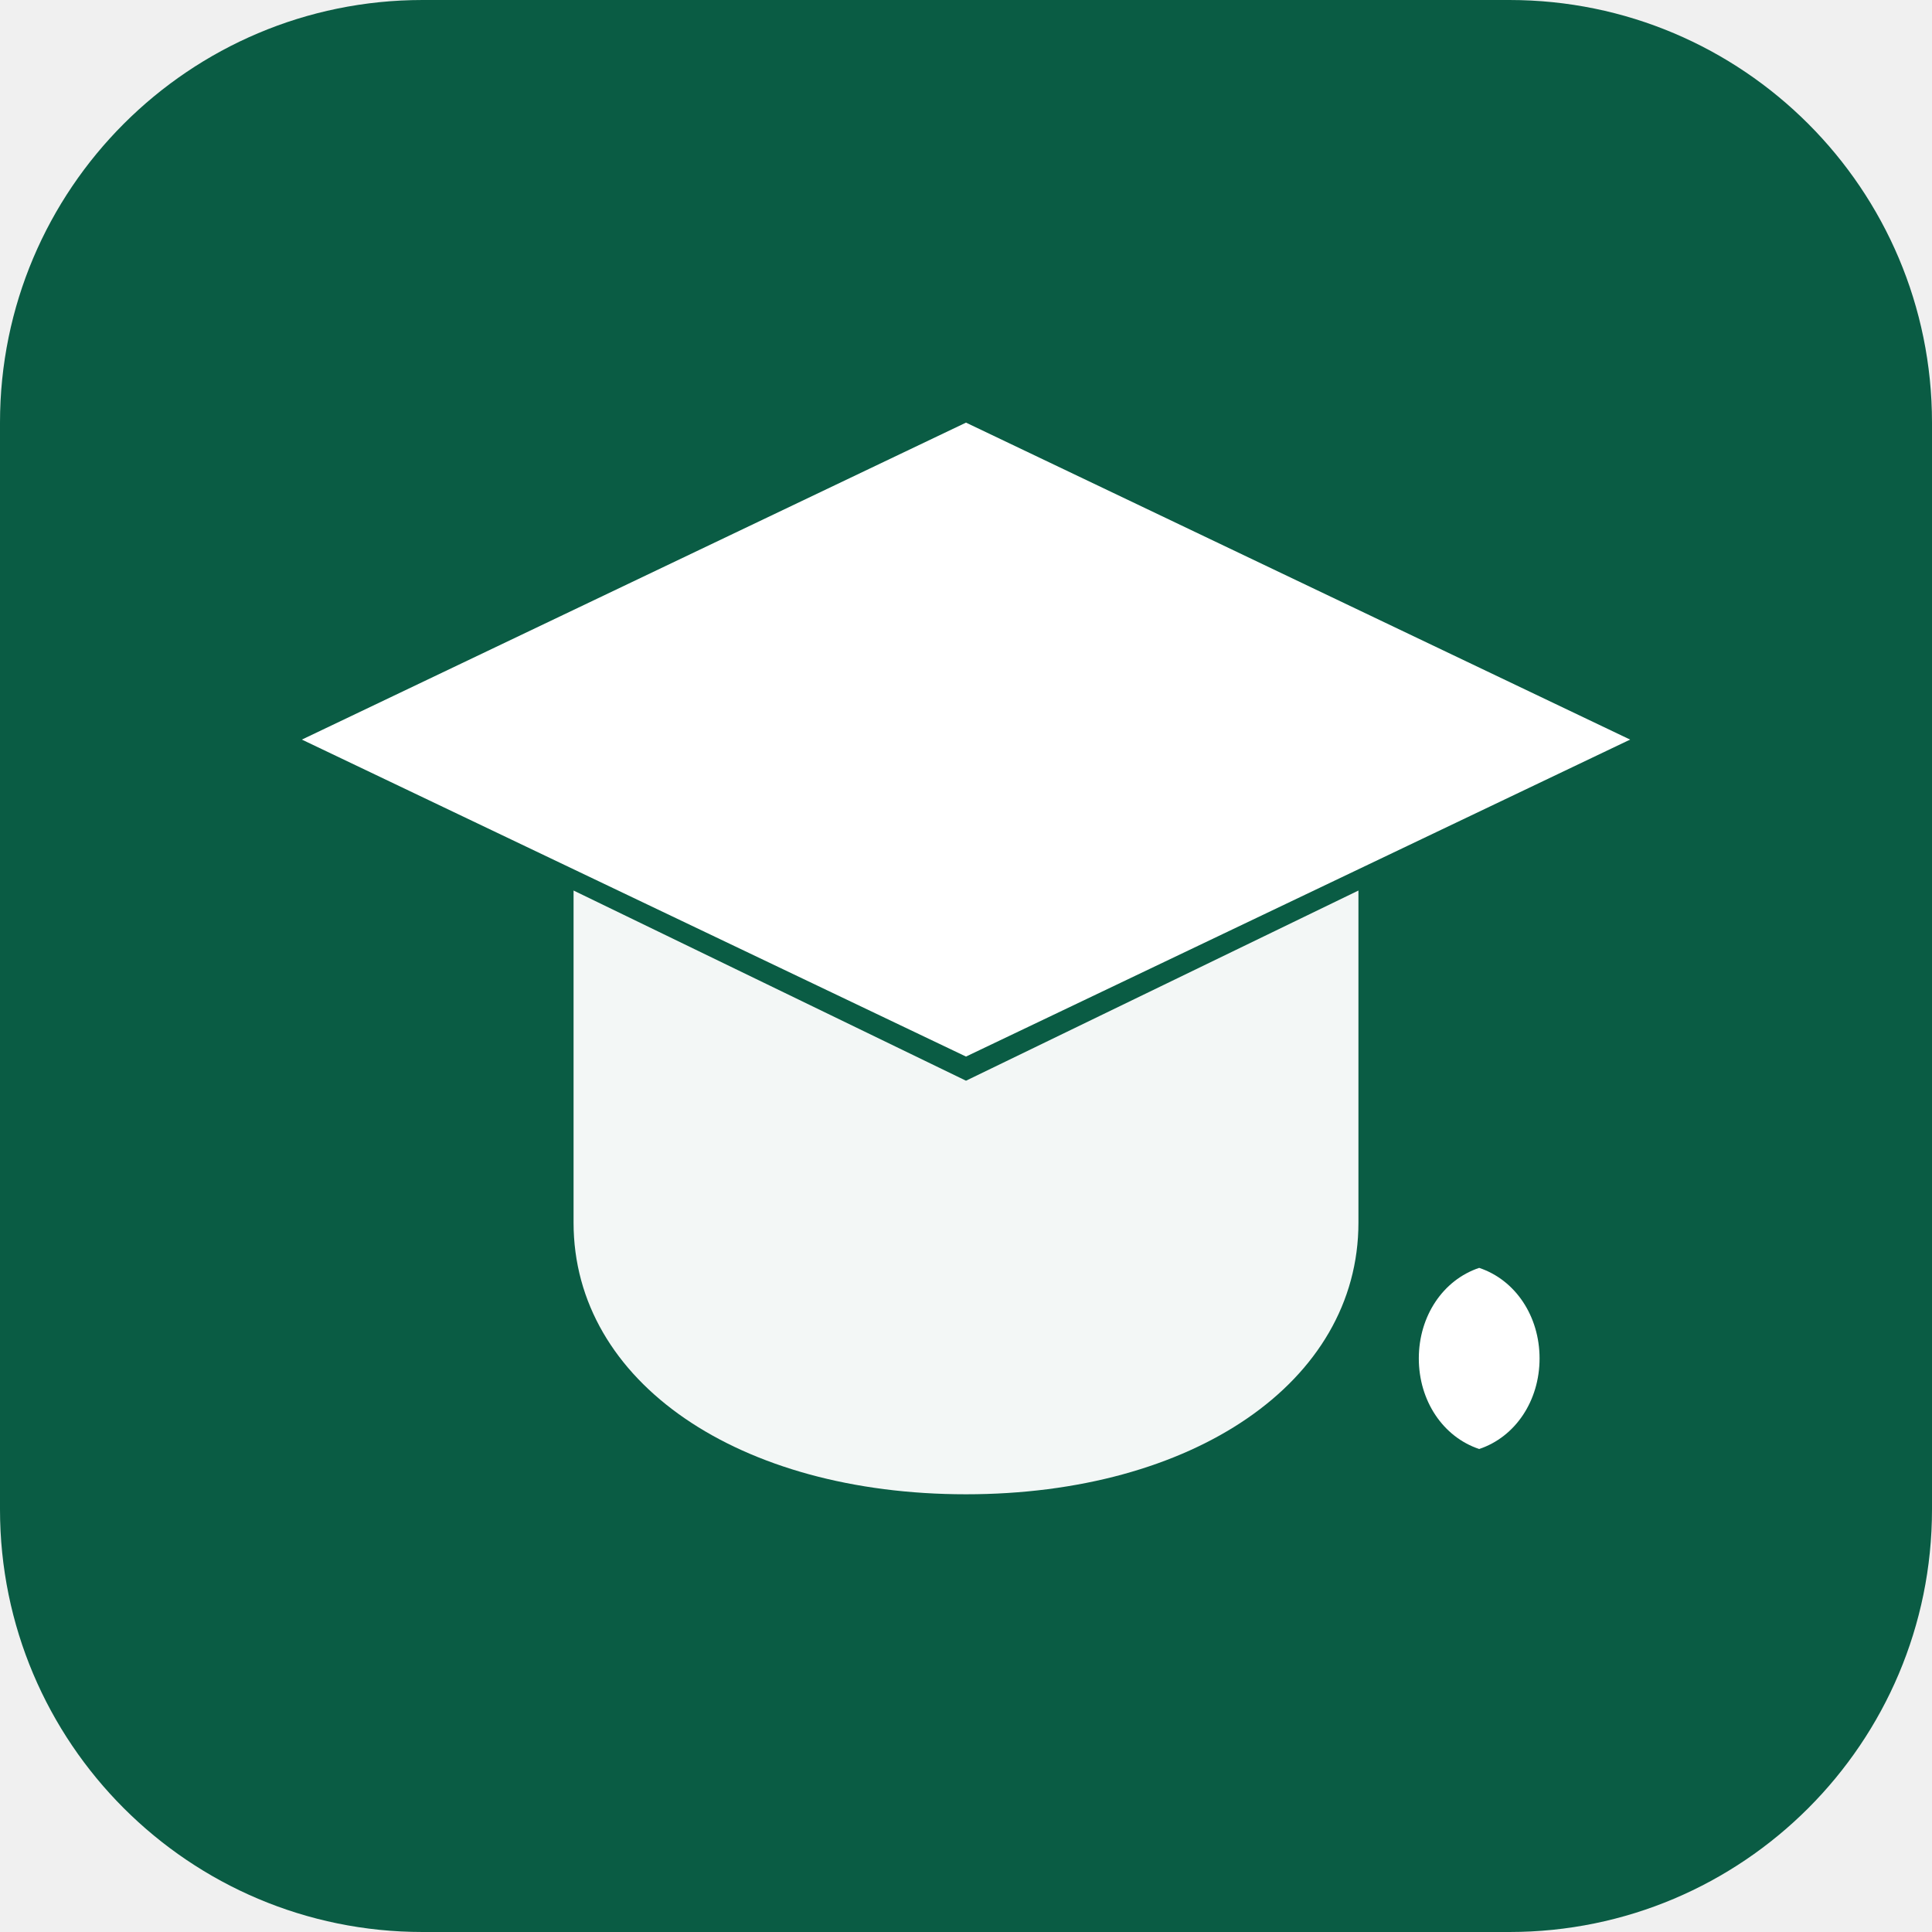
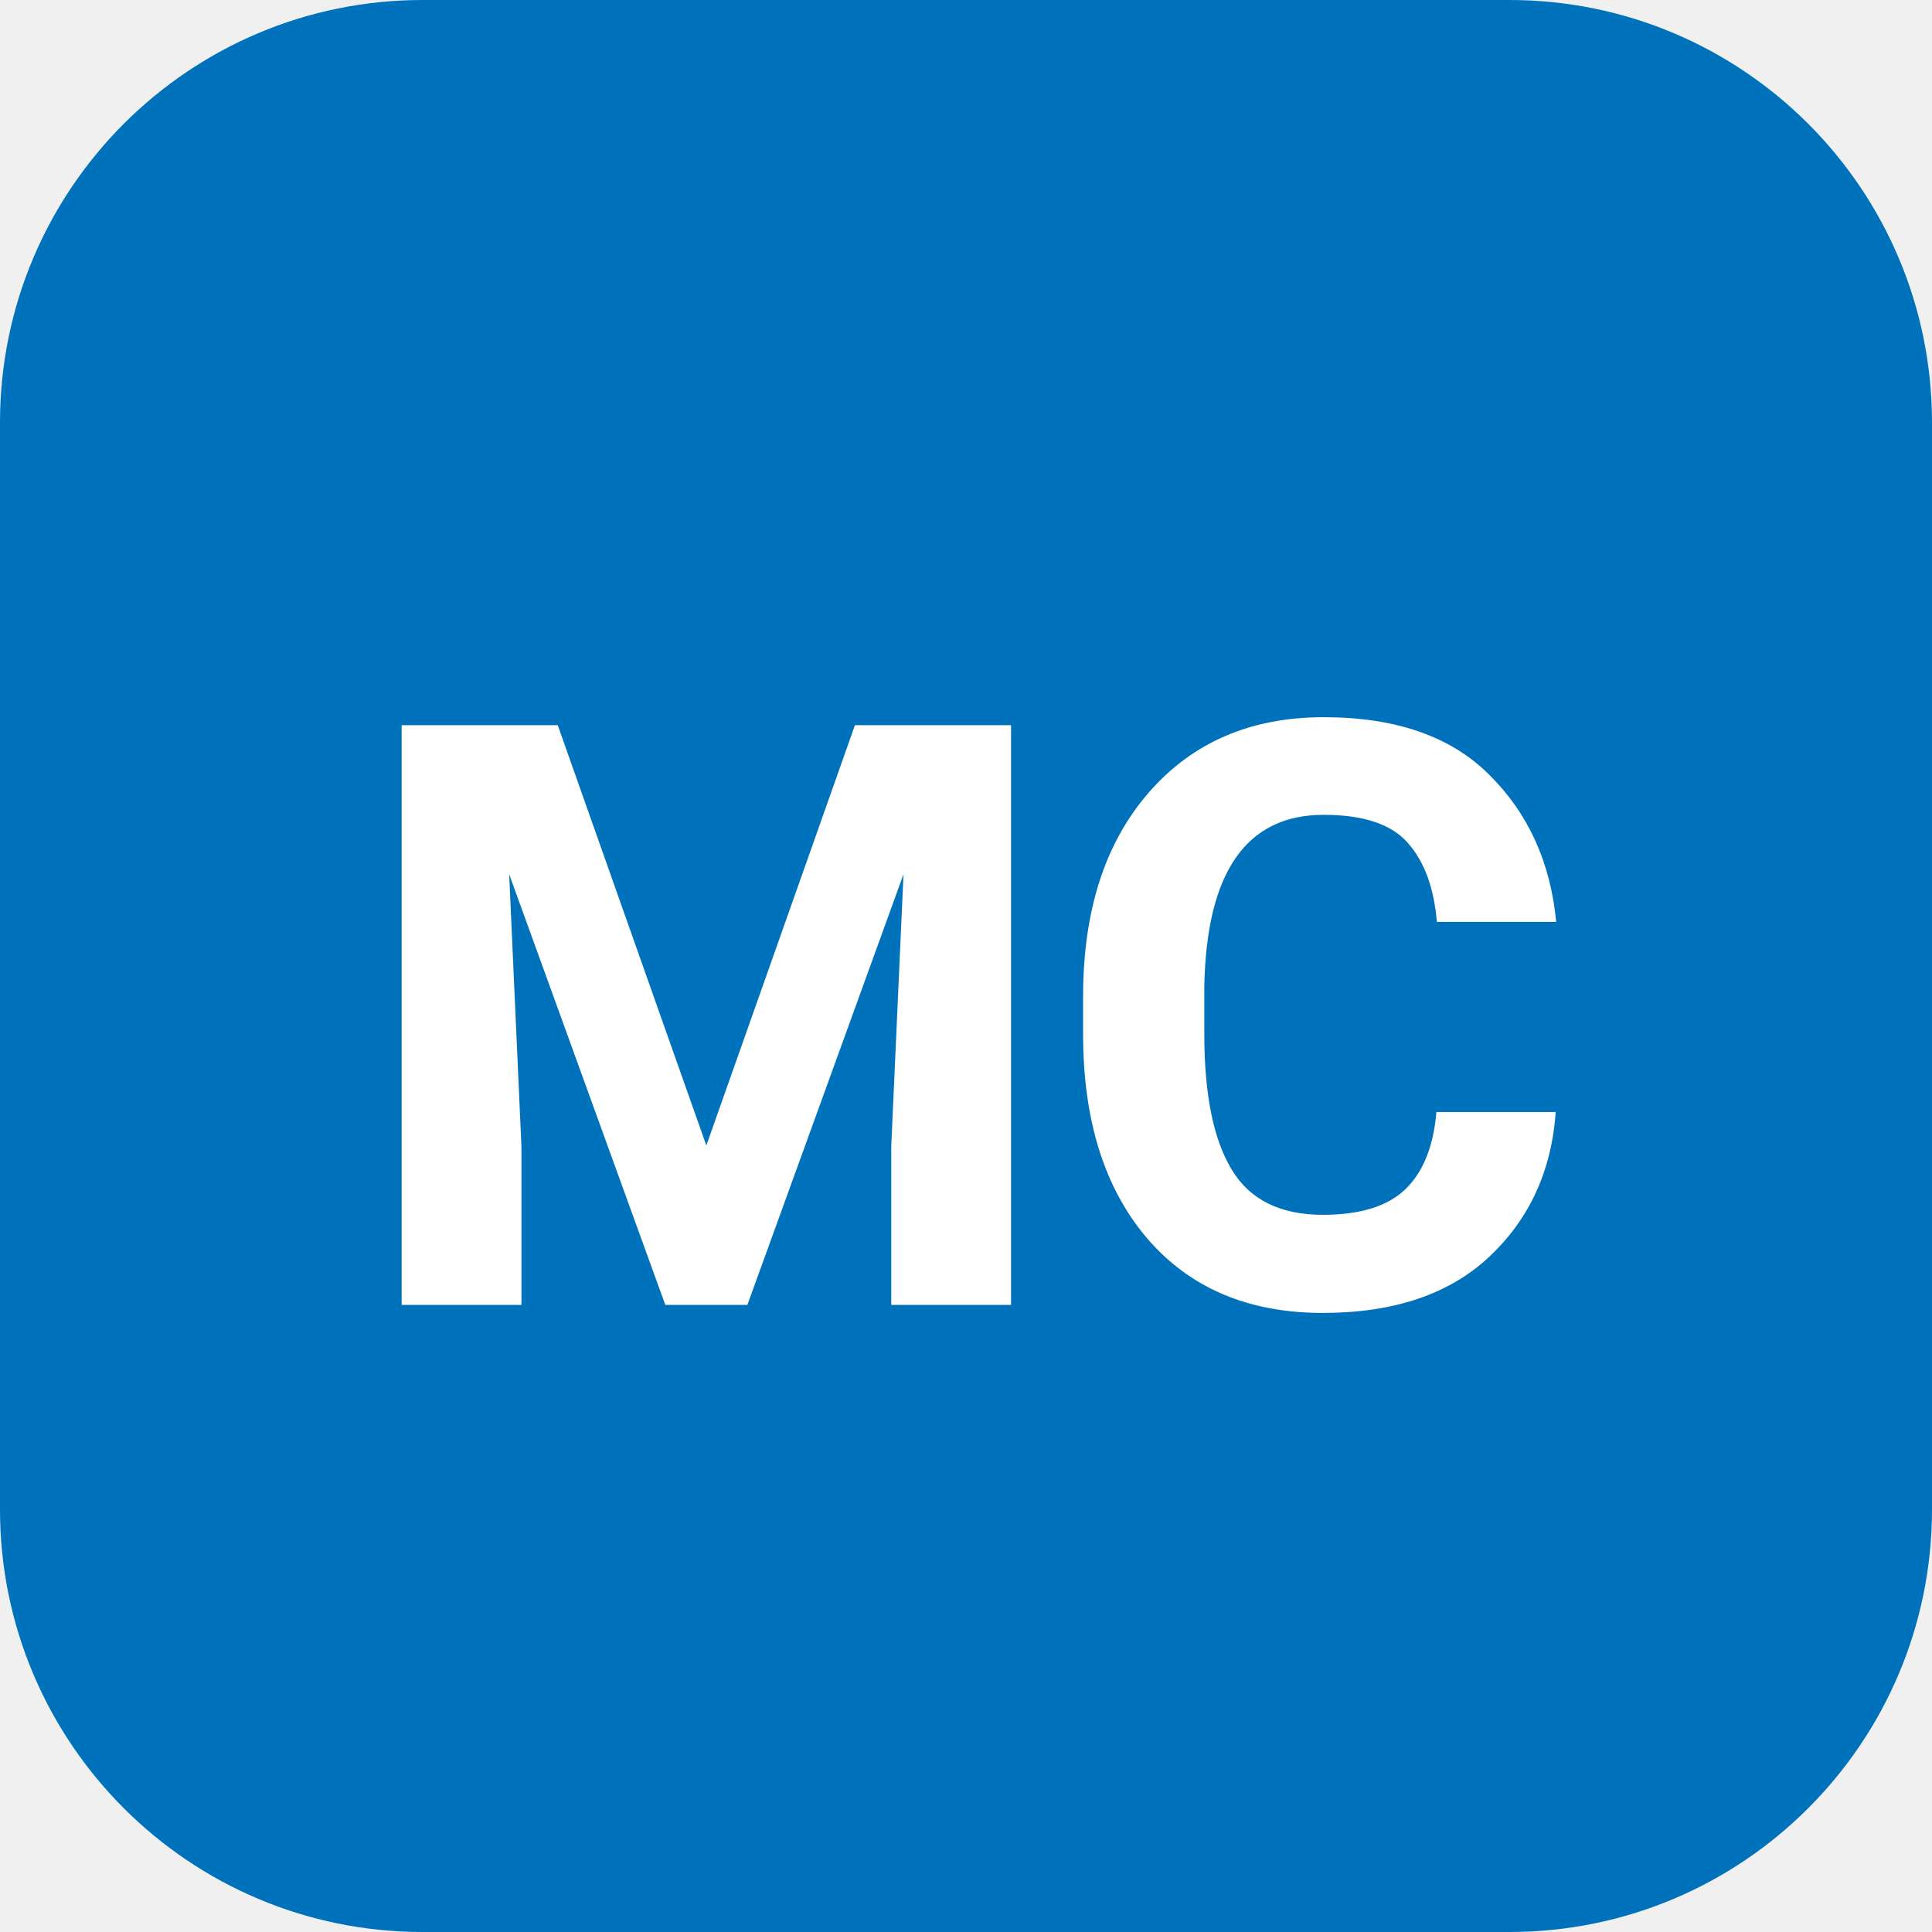
<svg xmlns="http://www.w3.org/2000/svg" viewBox="0 0 64 64">
-   <rect width="64" height="64" rx="14" fill="#0a5c44" />
-   <path d="M32 14L10 24.5L32 35L54 24.5L32 14Z" fill="#ffffff" />
-   <path d="M19 29.5V40.5C19 45.8 24.5 49.5 32 49.5C39.5 49.5 45 45.8 45 40.5V29.5L32 35.8L19 29.5Z" fill="#ffffff" opacity="0.95" />
-   <path d="M49 27V42C47.8 42.4 47 43.6 47 45C47 46.4 47.8 47.6 49 48C50.2 47.6 51 46.4 51 45C51 43.6 50.2 42.4 49 42V27Z" fill="#ffffff" />
+   <rect width="64" height="64" rx="14" fill="#0071bb" />
+   <text x="32" y="34" font-family="-apple-system, BlinkMacSystemFont, 'Segoe UI', Roboto, 'Helvetica Neue', Arial, sans-serif" font-size="27" font-weight="700" fill="#ffffff" text-anchor="middle" dominant-baseline="central" letter-spacing="-0.5">MC</text>
</svg>
